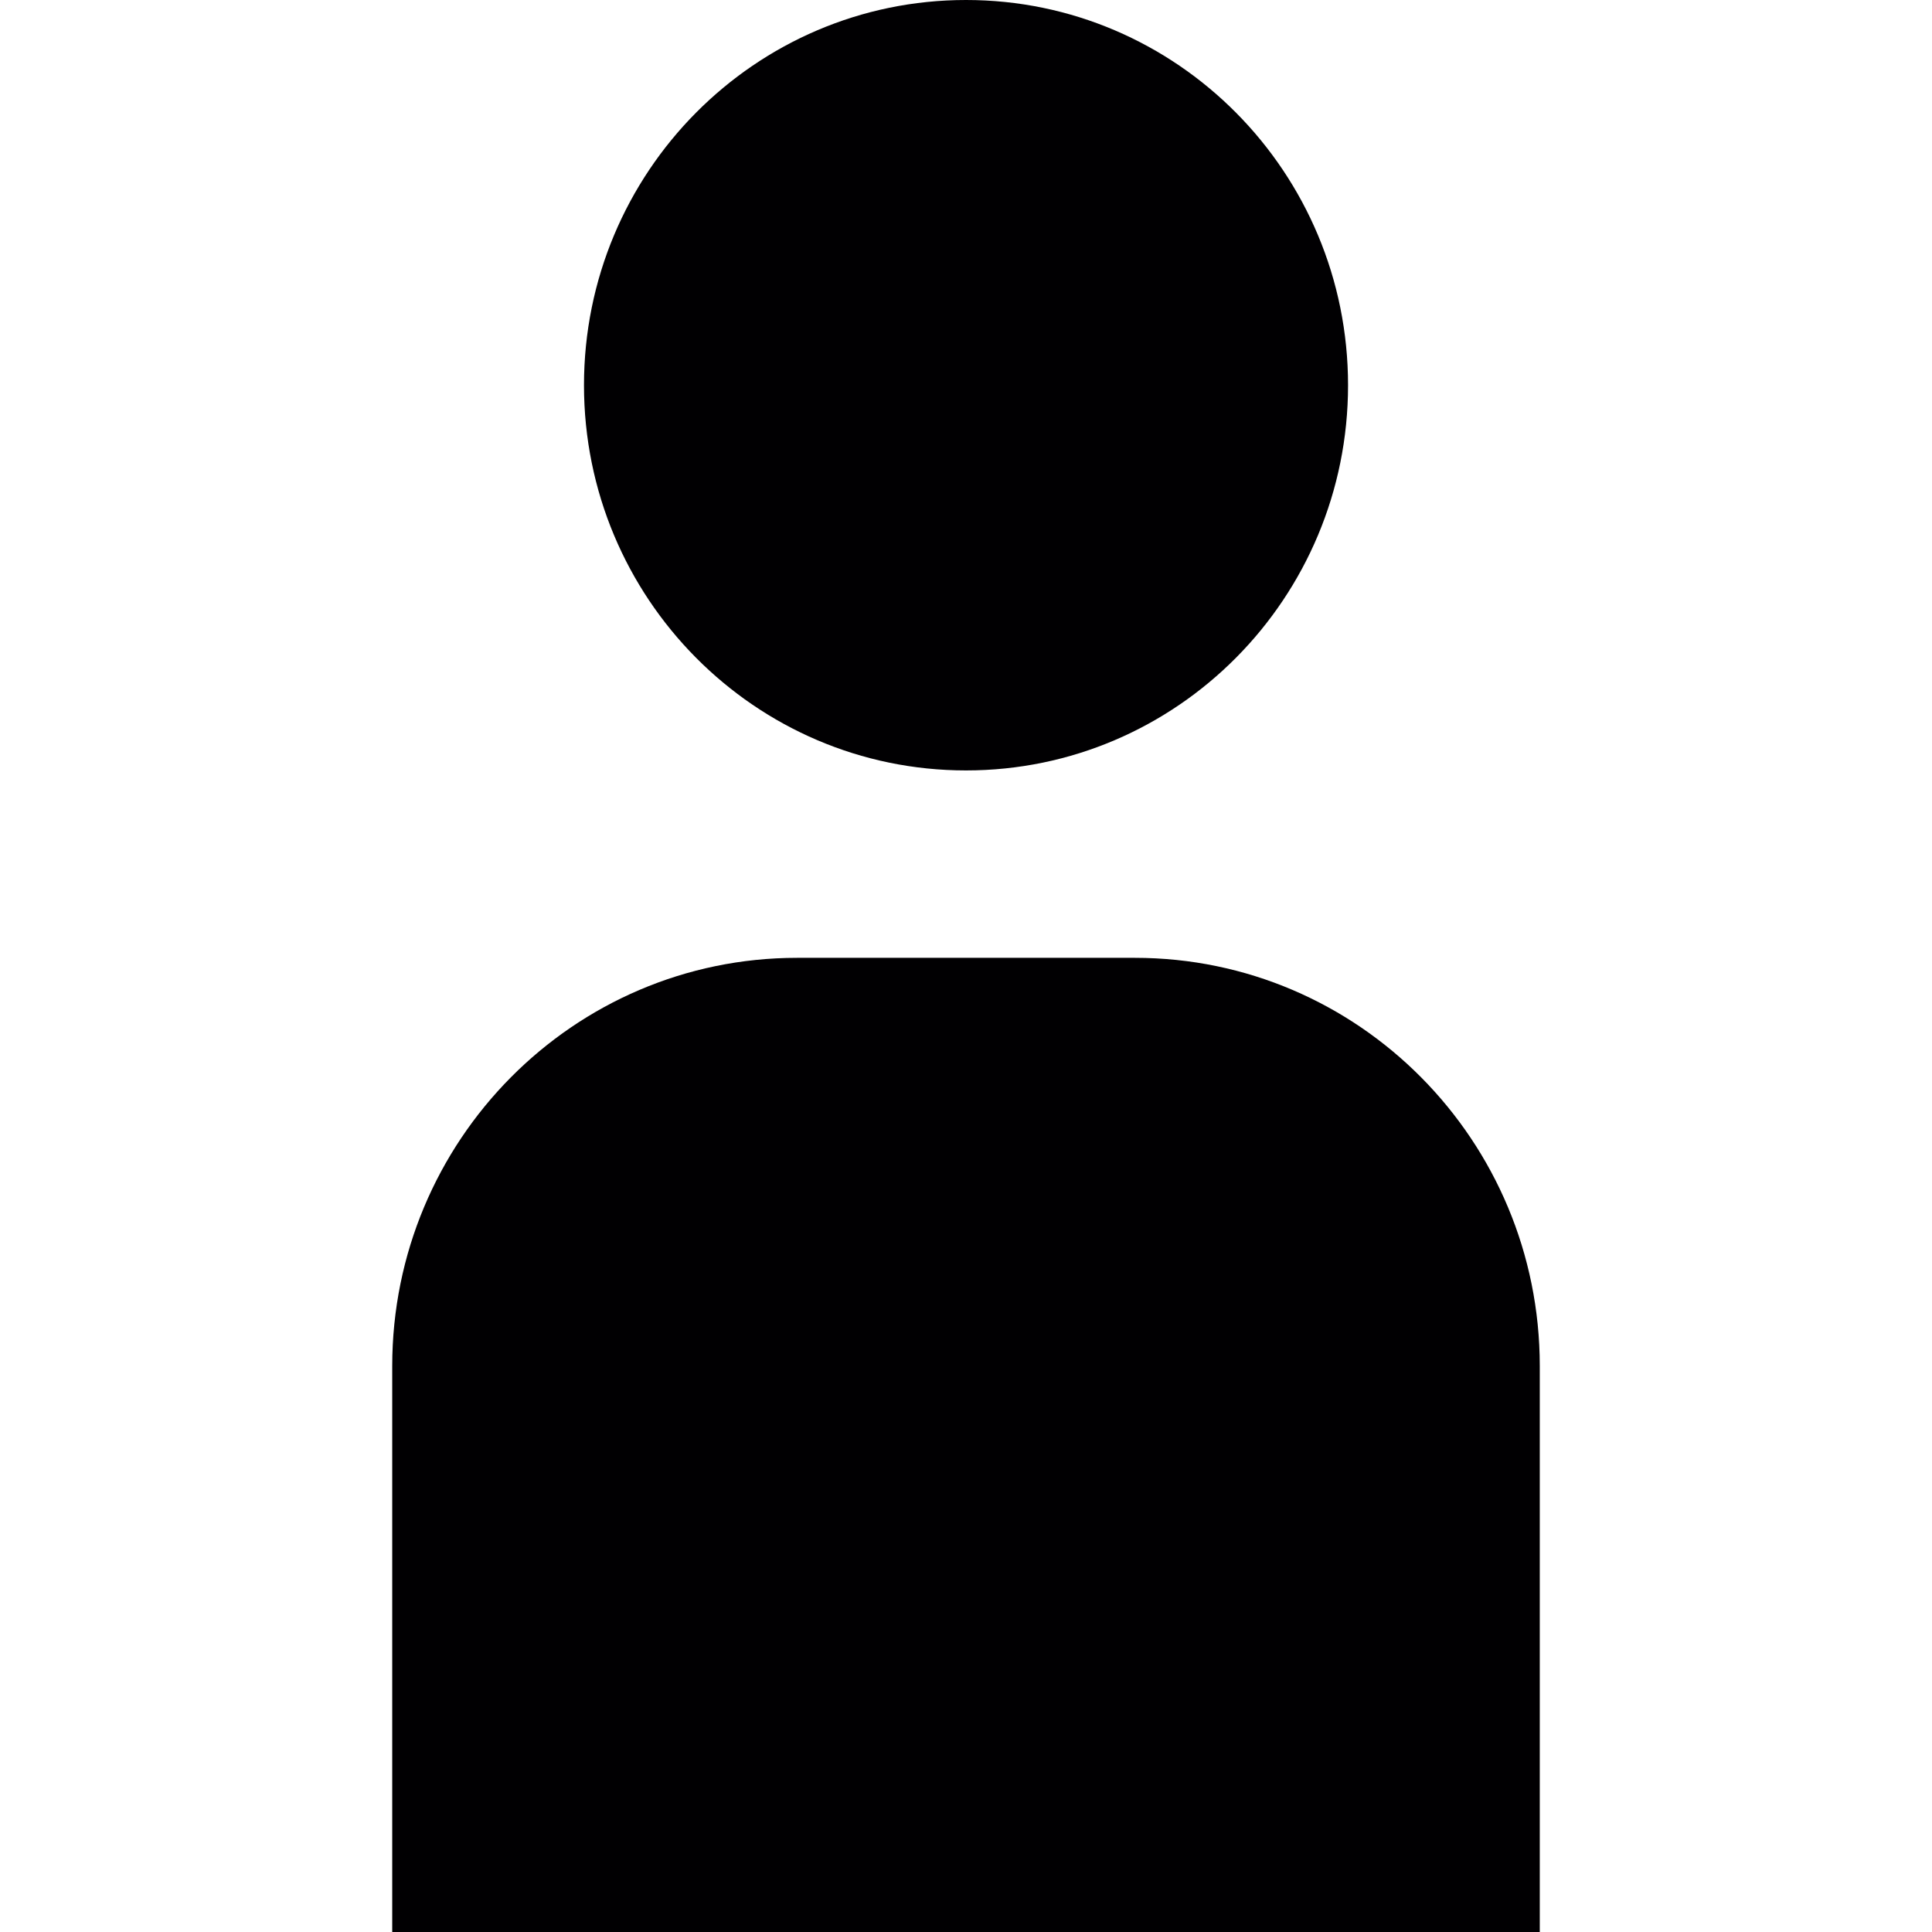
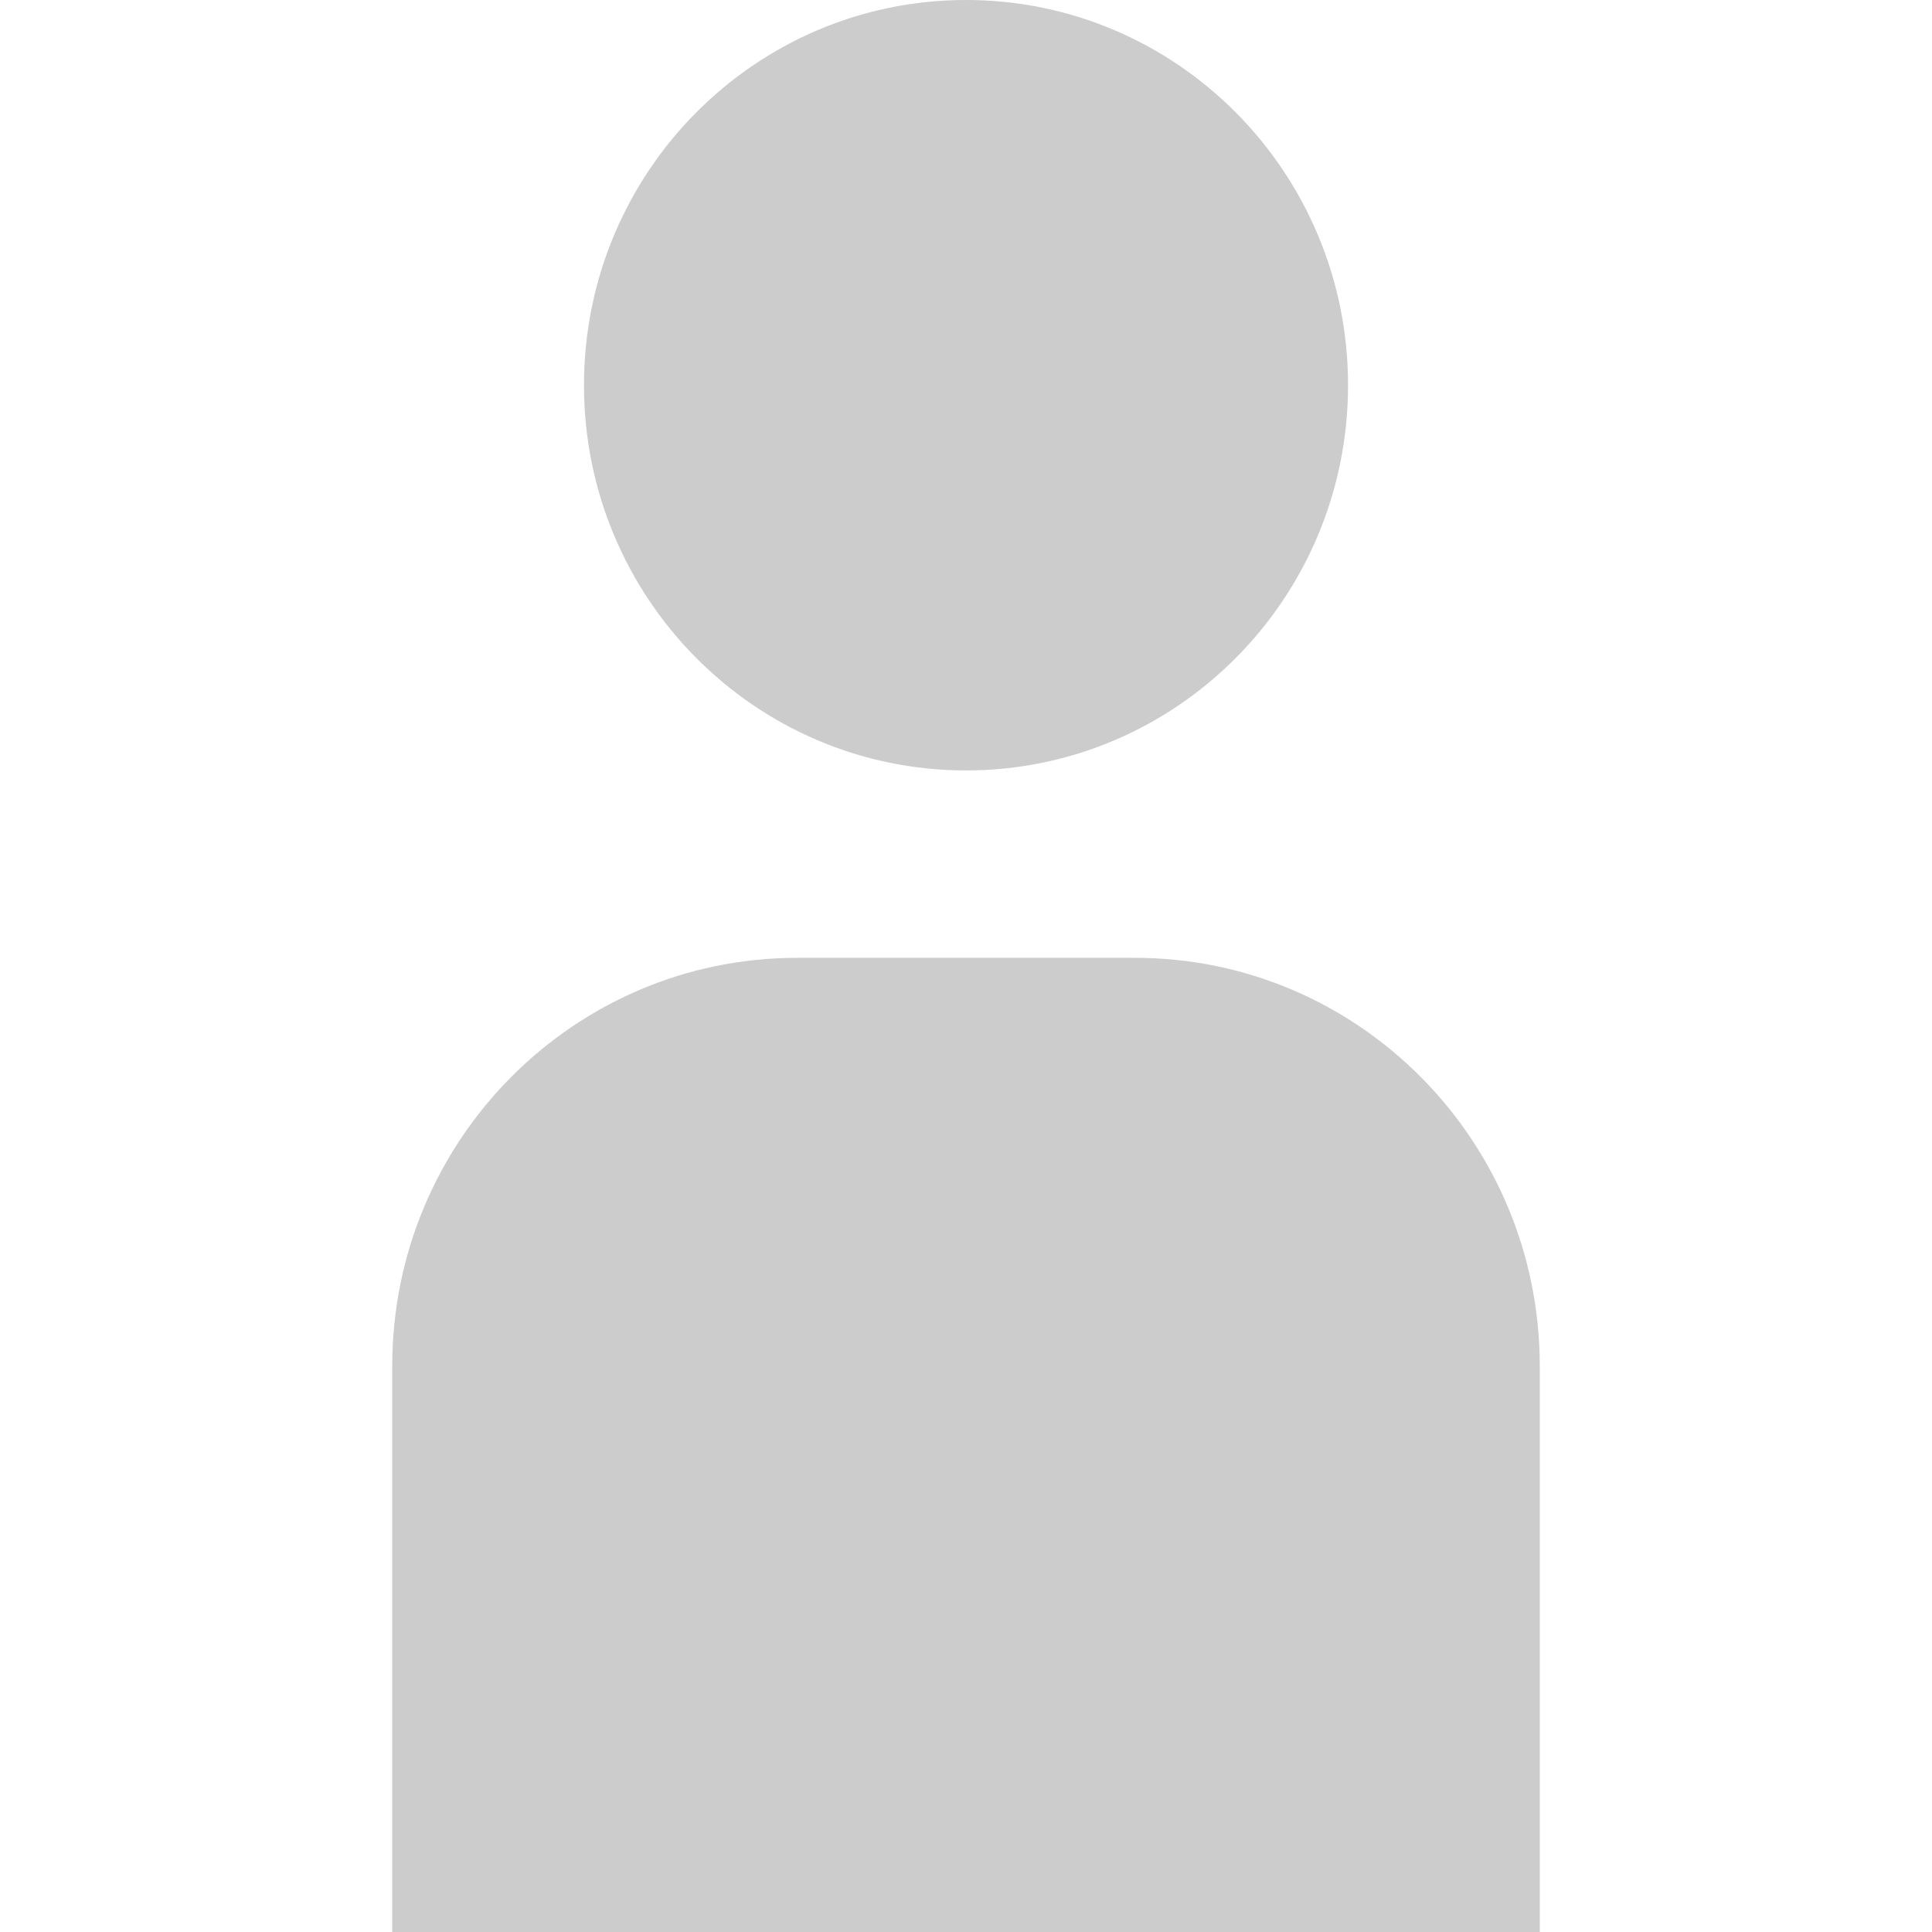
<svg xmlns="http://www.w3.org/2000/svg" height="800px" width="800px" version="1.1" id="Capa_1" viewBox="0 0 60.671 60.671" xml:space="preserve">
  <g>
    <g>
-       <ellipse style="fill:#010002;" cx="30.336" cy="12.097" rx="11.997" ry="12.097" />
-       <path style="fill:#010002;" d="M35.64,30.079H25.031c-7.021,0-12.714,5.739-12.714,12.821v17.771h36.037V42.9    C48.354,35.818,42.661,30.079,35.64,30.079z" />
+       <ellipse style="fill:#cccccc;" cx="30.336" cy="12.097" rx="11.997" ry="12.097" />
+       <path style="fill:#cccccc;" d="M35.64,30.079H25.031c-7.021,0-12.714,5.739-12.714,12.821v17.771h36.037V42.9    C48.354,35.818,42.661,30.079,35.64,30.079z" />
    </g>
  </g>
</svg>
